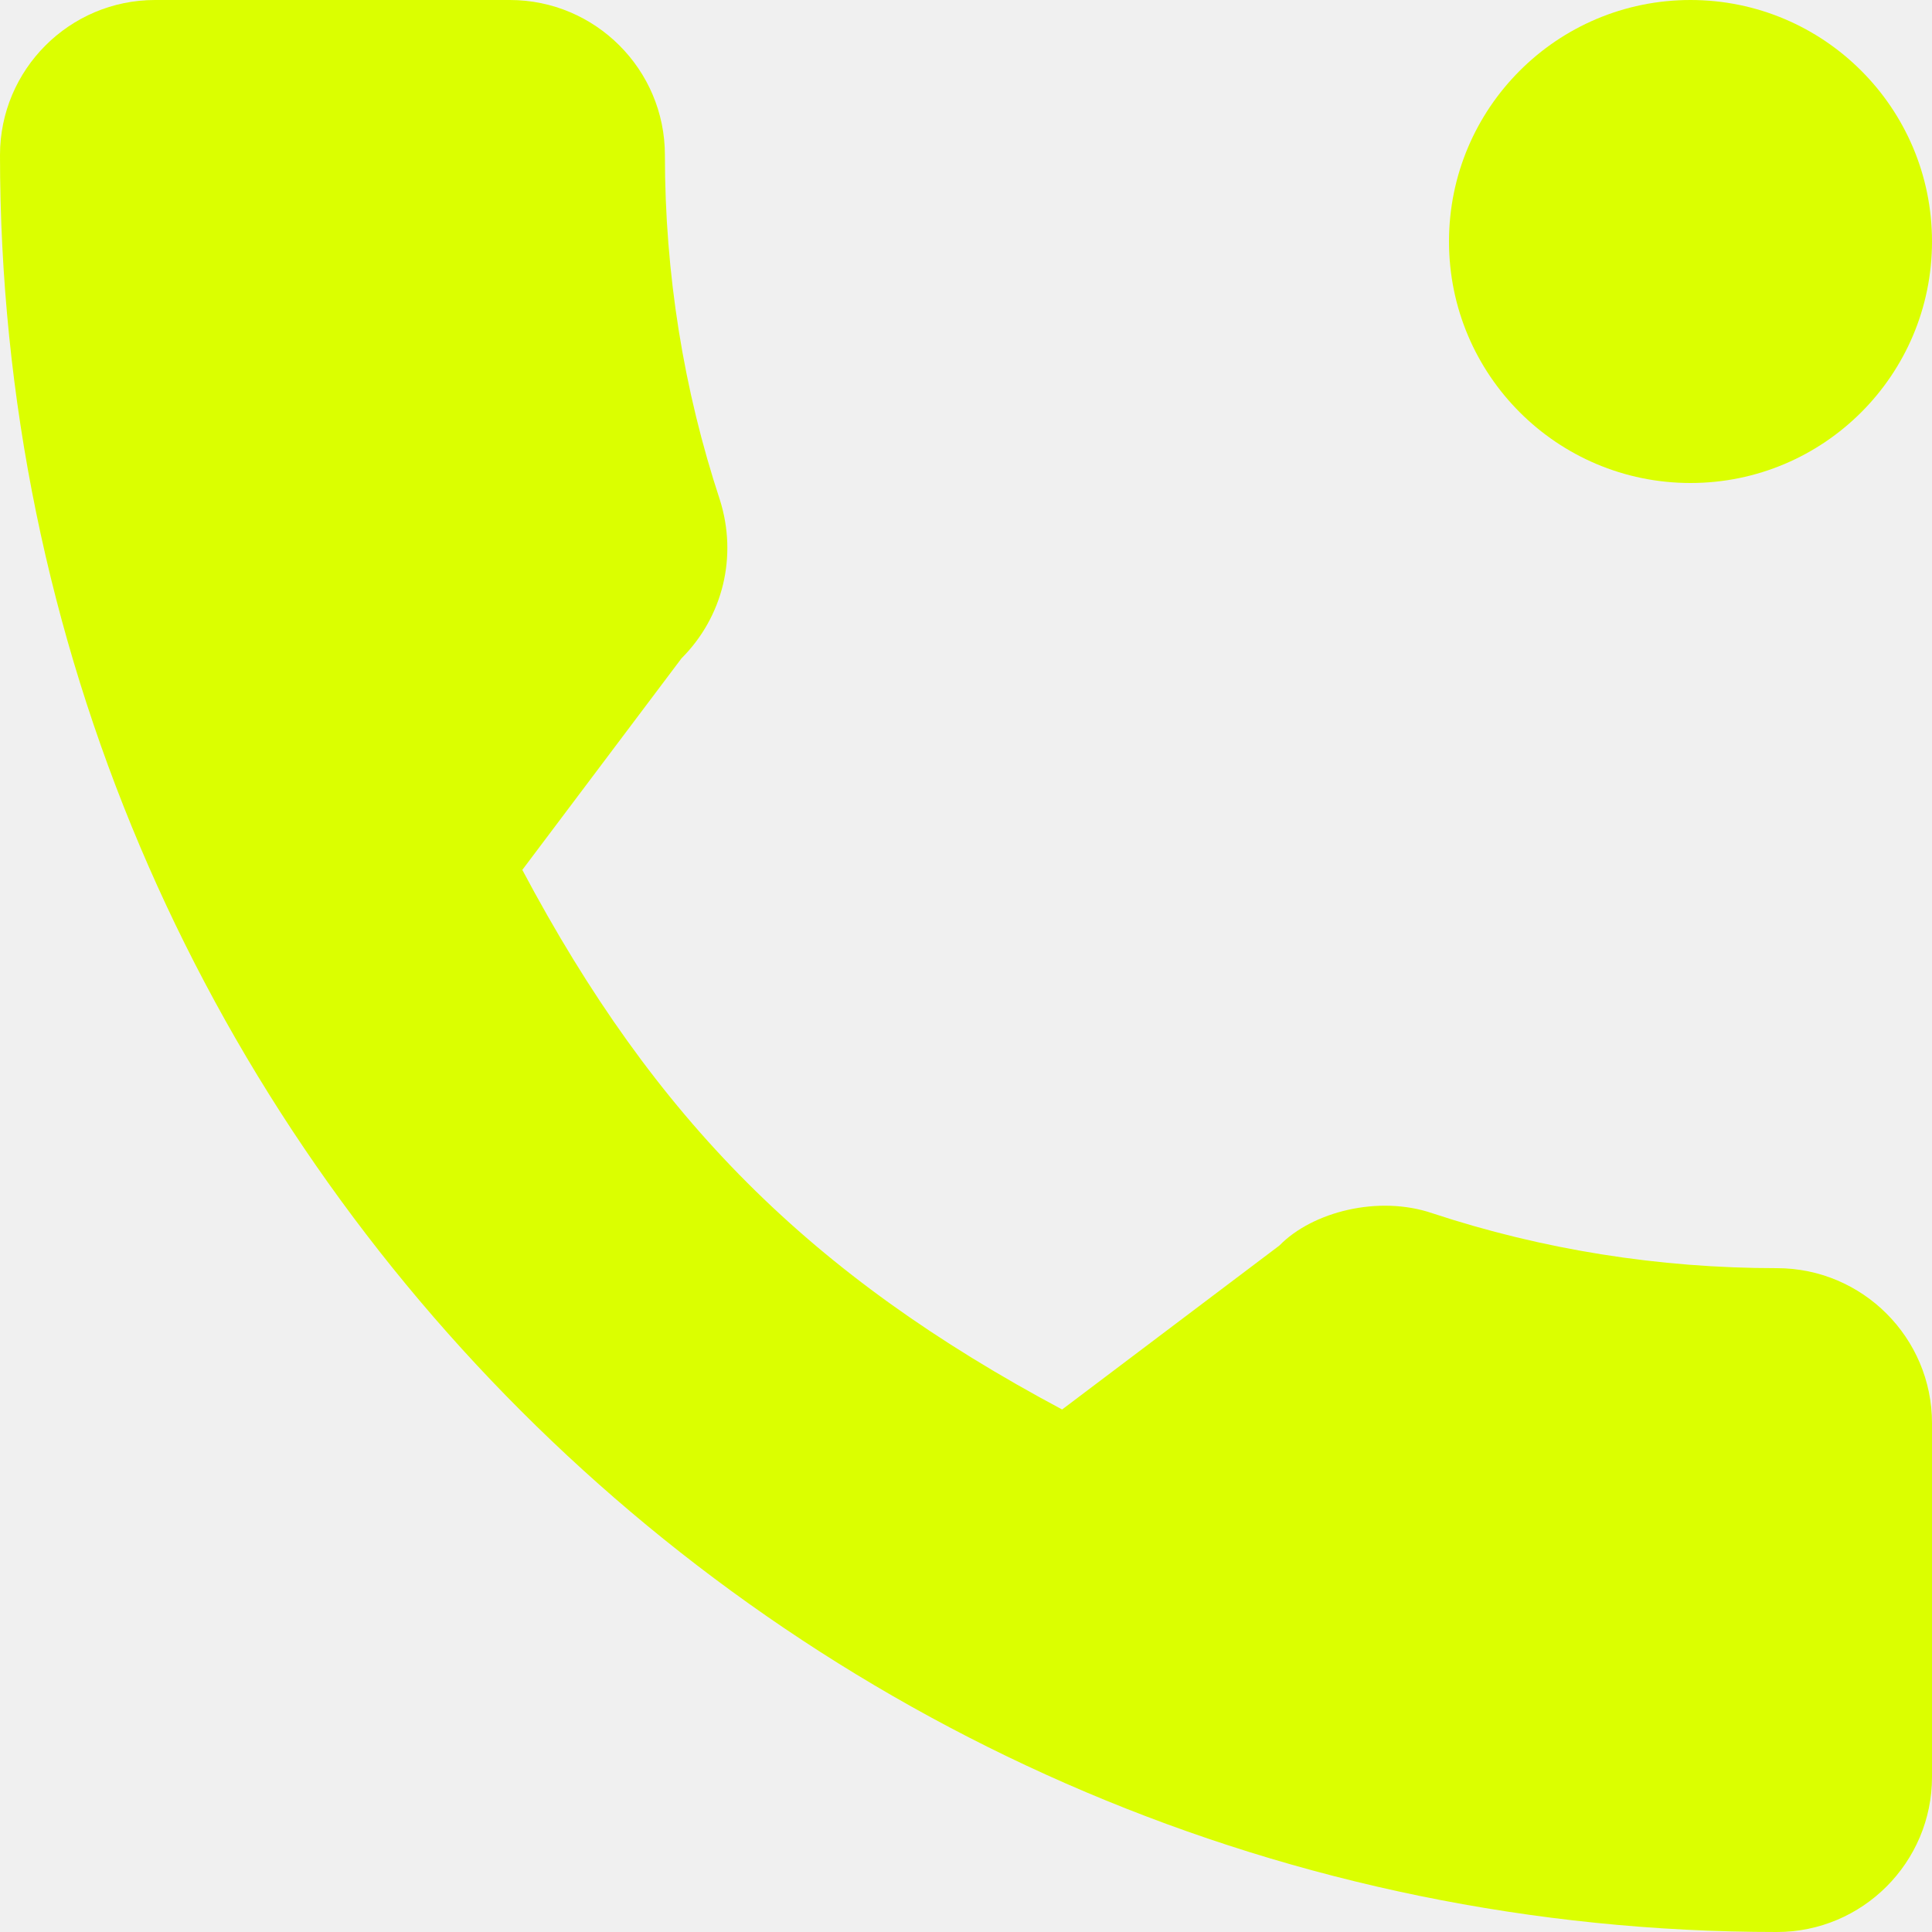
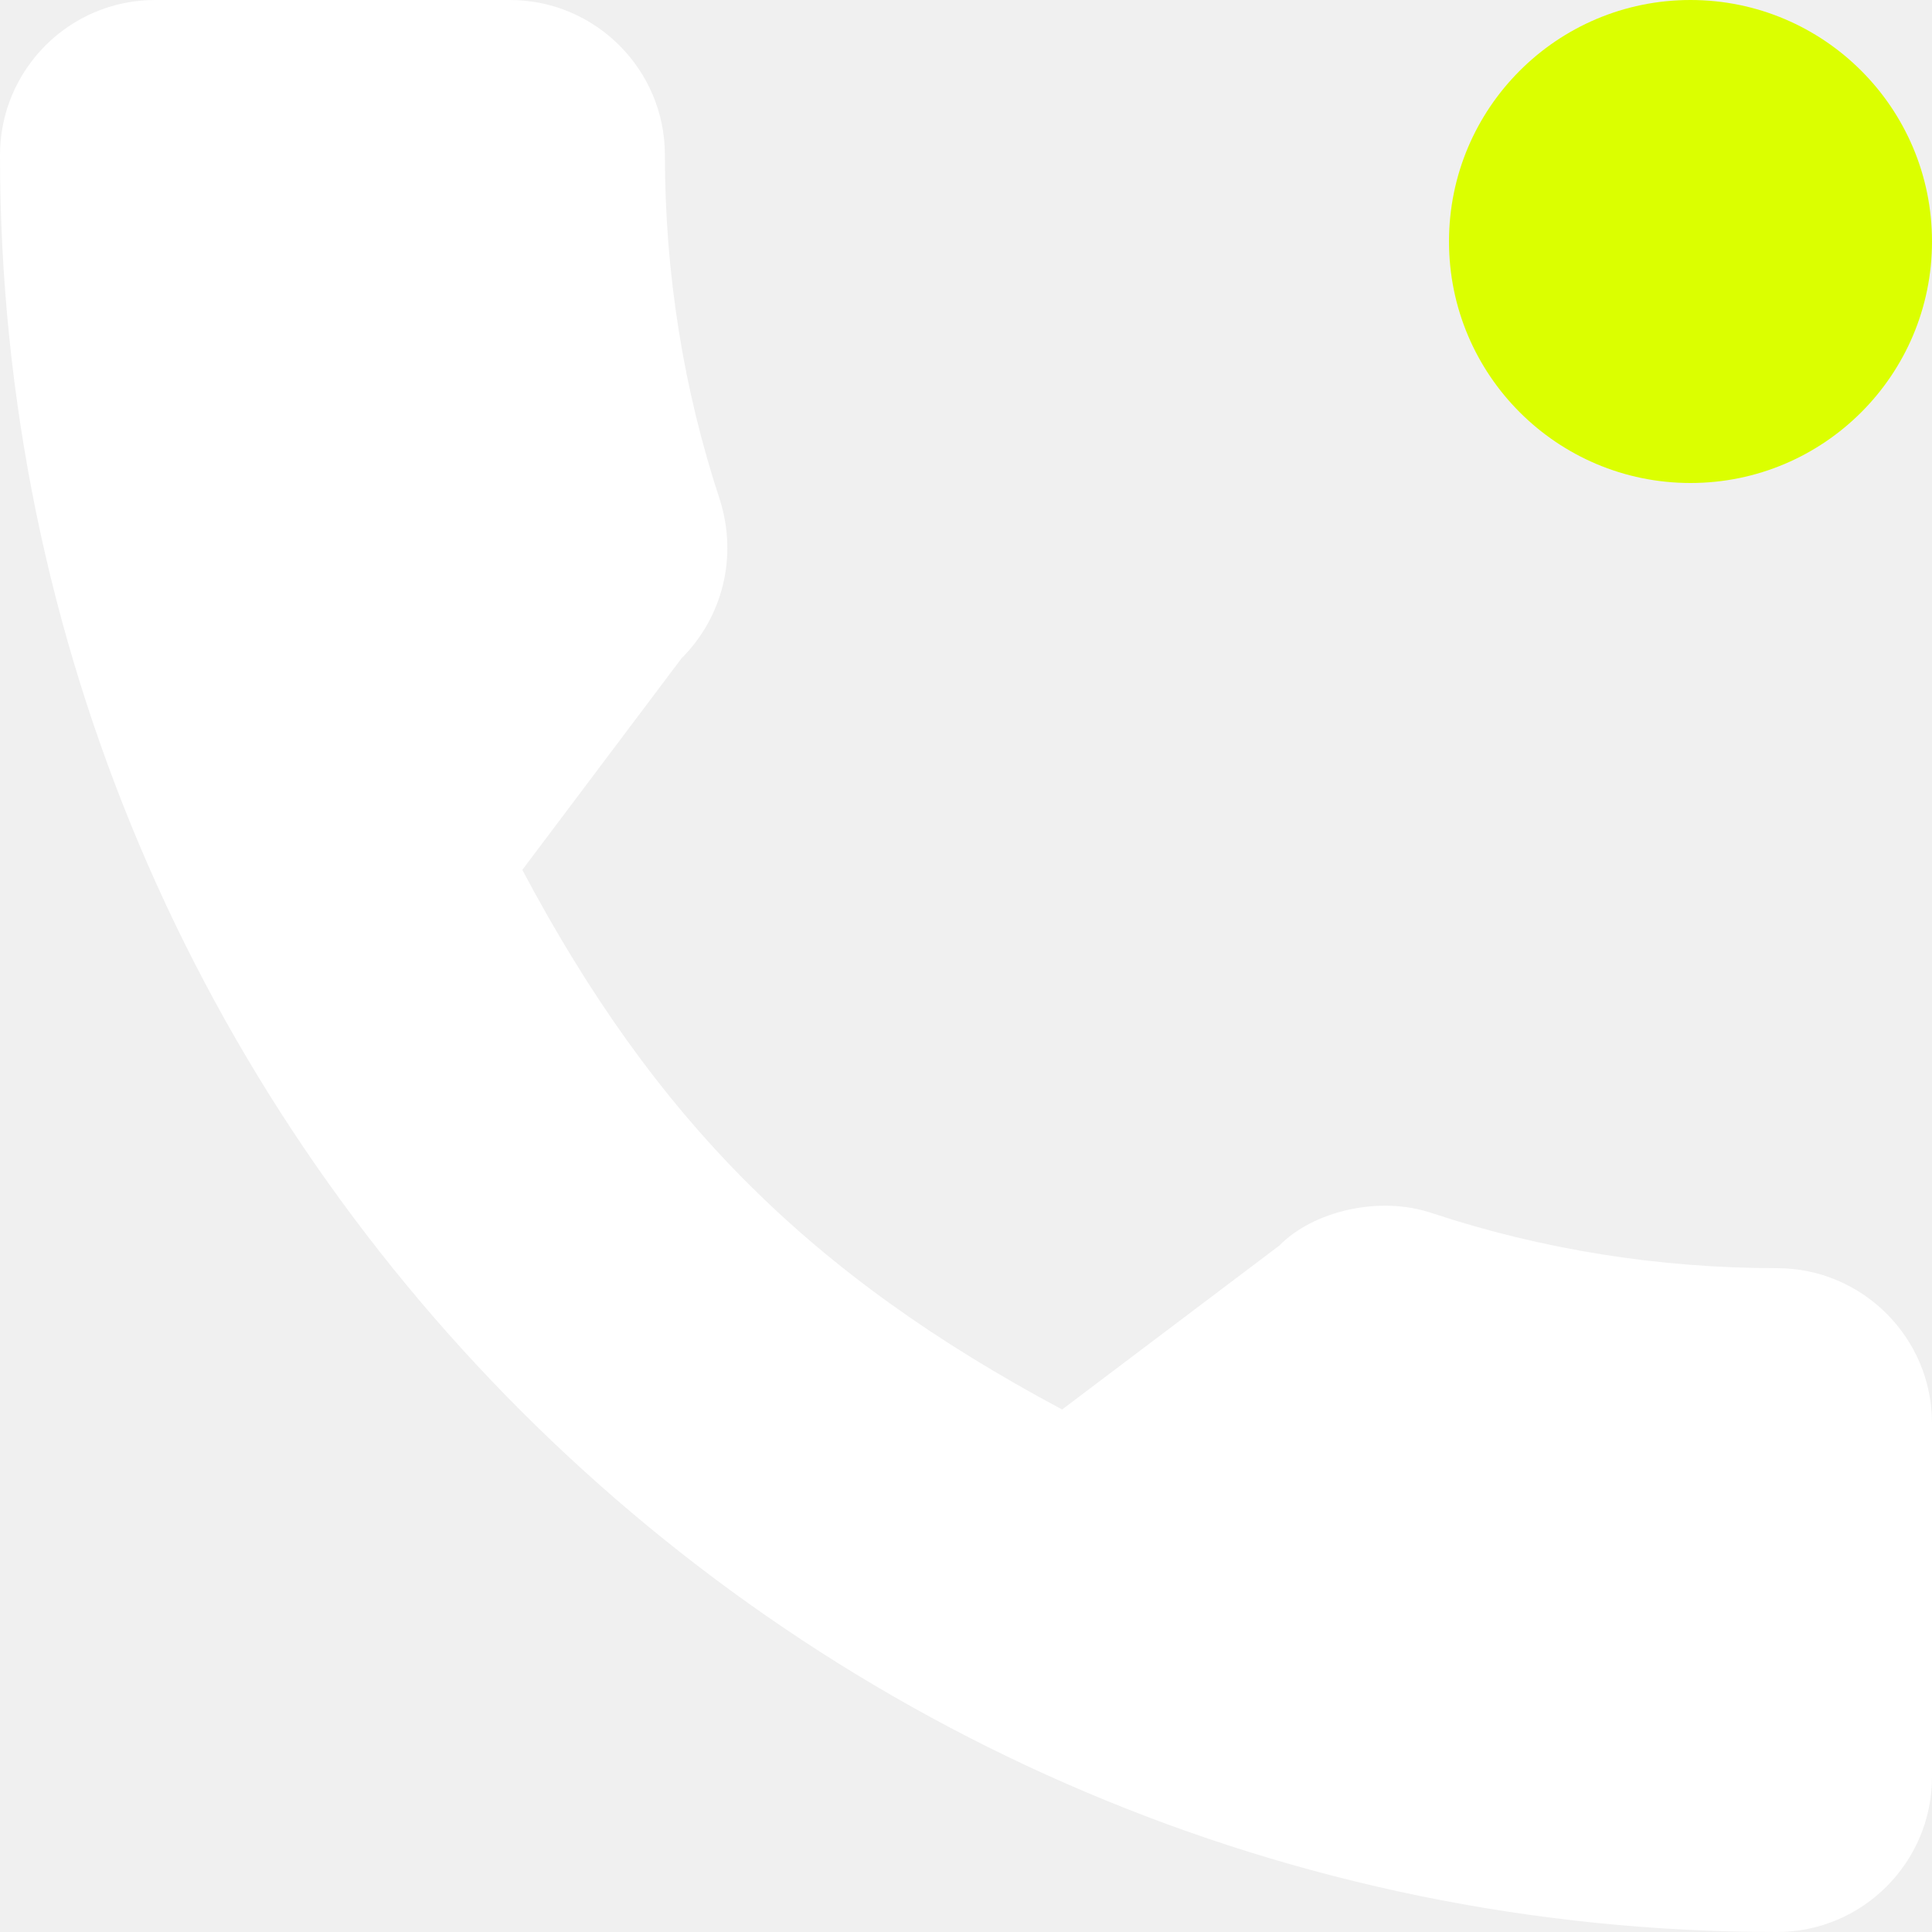
<svg xmlns="http://www.w3.org/2000/svg" width="20" height="20" viewBox="0 0 20 20" fill="none">
-   <path d="M18.395 13.128C17.171 13.128 15.968 12.936 14.829 12.56C14.271 12.369 13.585 12.544 13.244 12.894L10.995 14.591C8.387 13.199 6.781 11.593 5.407 9.005L7.055 6.815C7.483 6.387 7.637 5.763 7.453 5.177C7.075 4.032 6.883 2.83 6.883 1.605C6.883 0.72 6.163 0 5.278 0H1.605C0.72 0 0 0.72 0 1.605C0 11.748 8.252 20 18.395 20C19.28 20 20 19.28 20 18.395V14.732C20 13.848 19.28 13.128 18.395 13.128Z" fill="#DBFF00" />
+   <path d="M18.395 13.128C17.171 13.128 15.968 12.936 14.829 12.56C14.271 12.369 13.585 12.544 13.244 12.894L10.995 14.591C8.387 13.199 6.781 11.593 5.407 9.005L7.055 6.815C7.483 6.387 7.637 5.763 7.453 5.177C7.075 4.032 6.883 2.83 6.883 1.605C6.883 0.72 6.163 0 5.278 0H1.605C0.72 0 0 0.72 0 1.605C0 11.748 8.252 20 18.395 20C19.28 20 20 19.28 20 18.395V14.732C20 13.848 19.28 13.128 18.395 13.128Z" fill="white" />
  <circle cx="17.5" cy="2.5" r="2.5" fill="#DBFF00" />
</svg>
